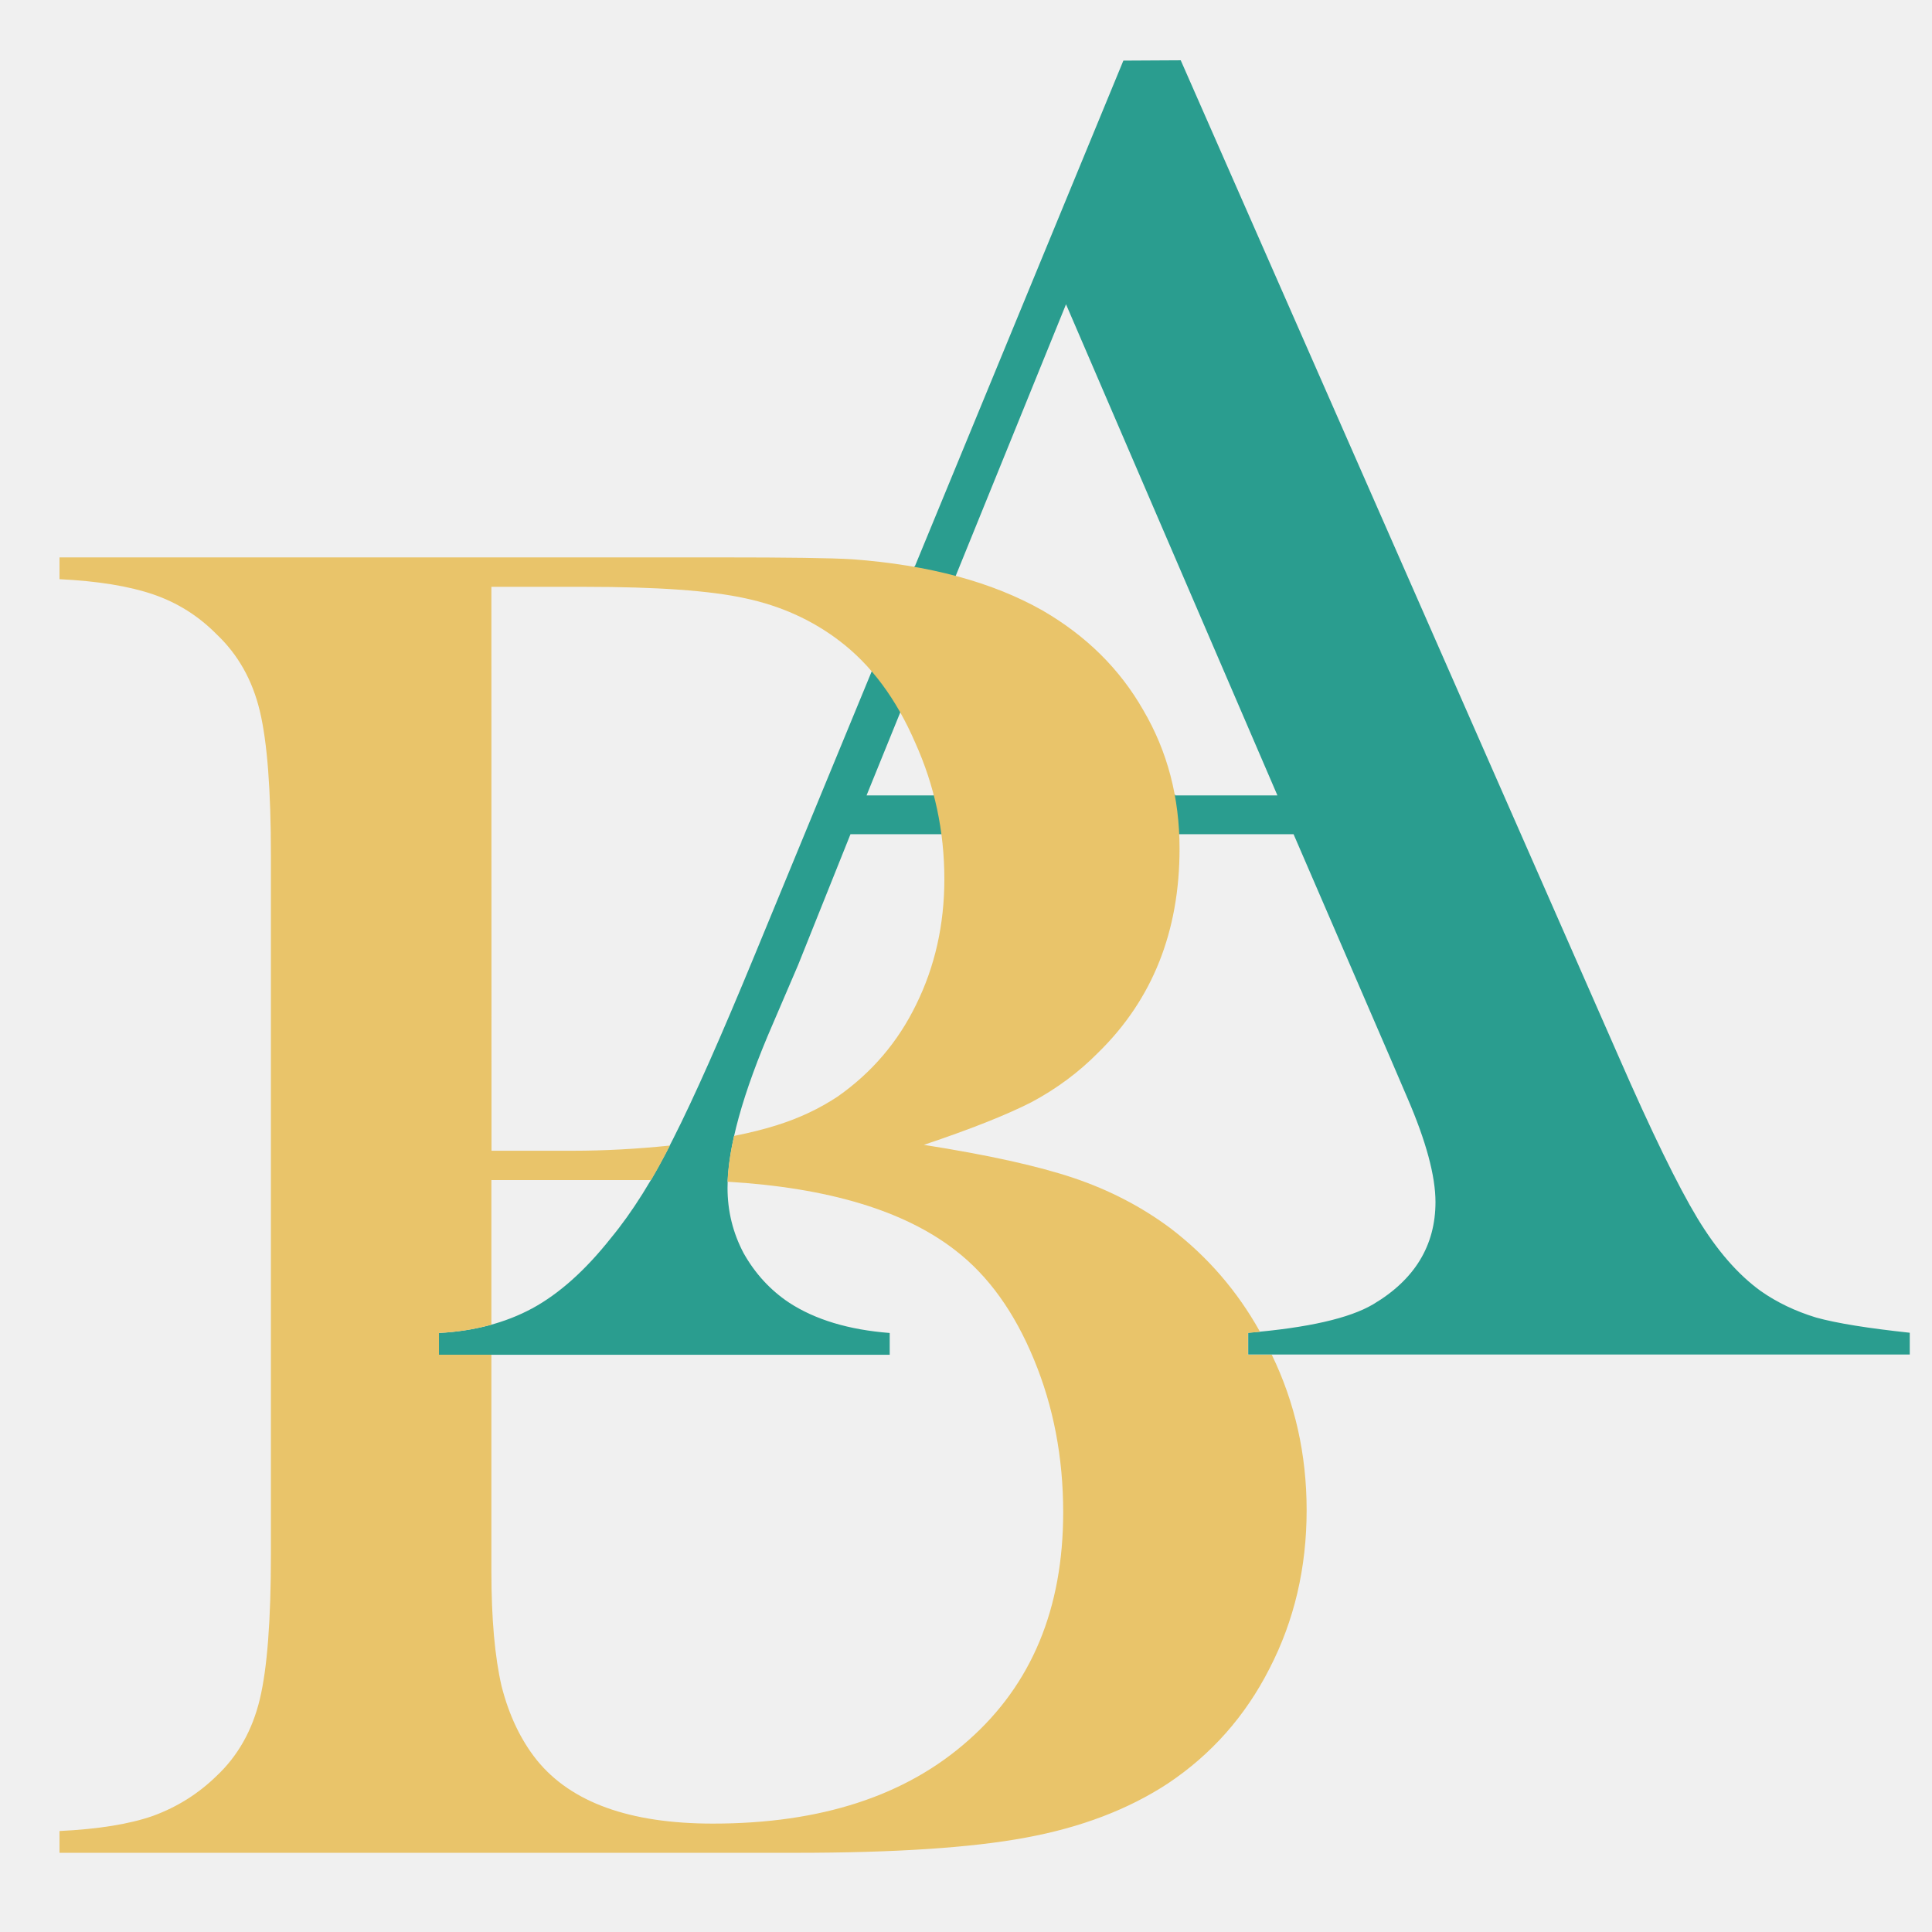
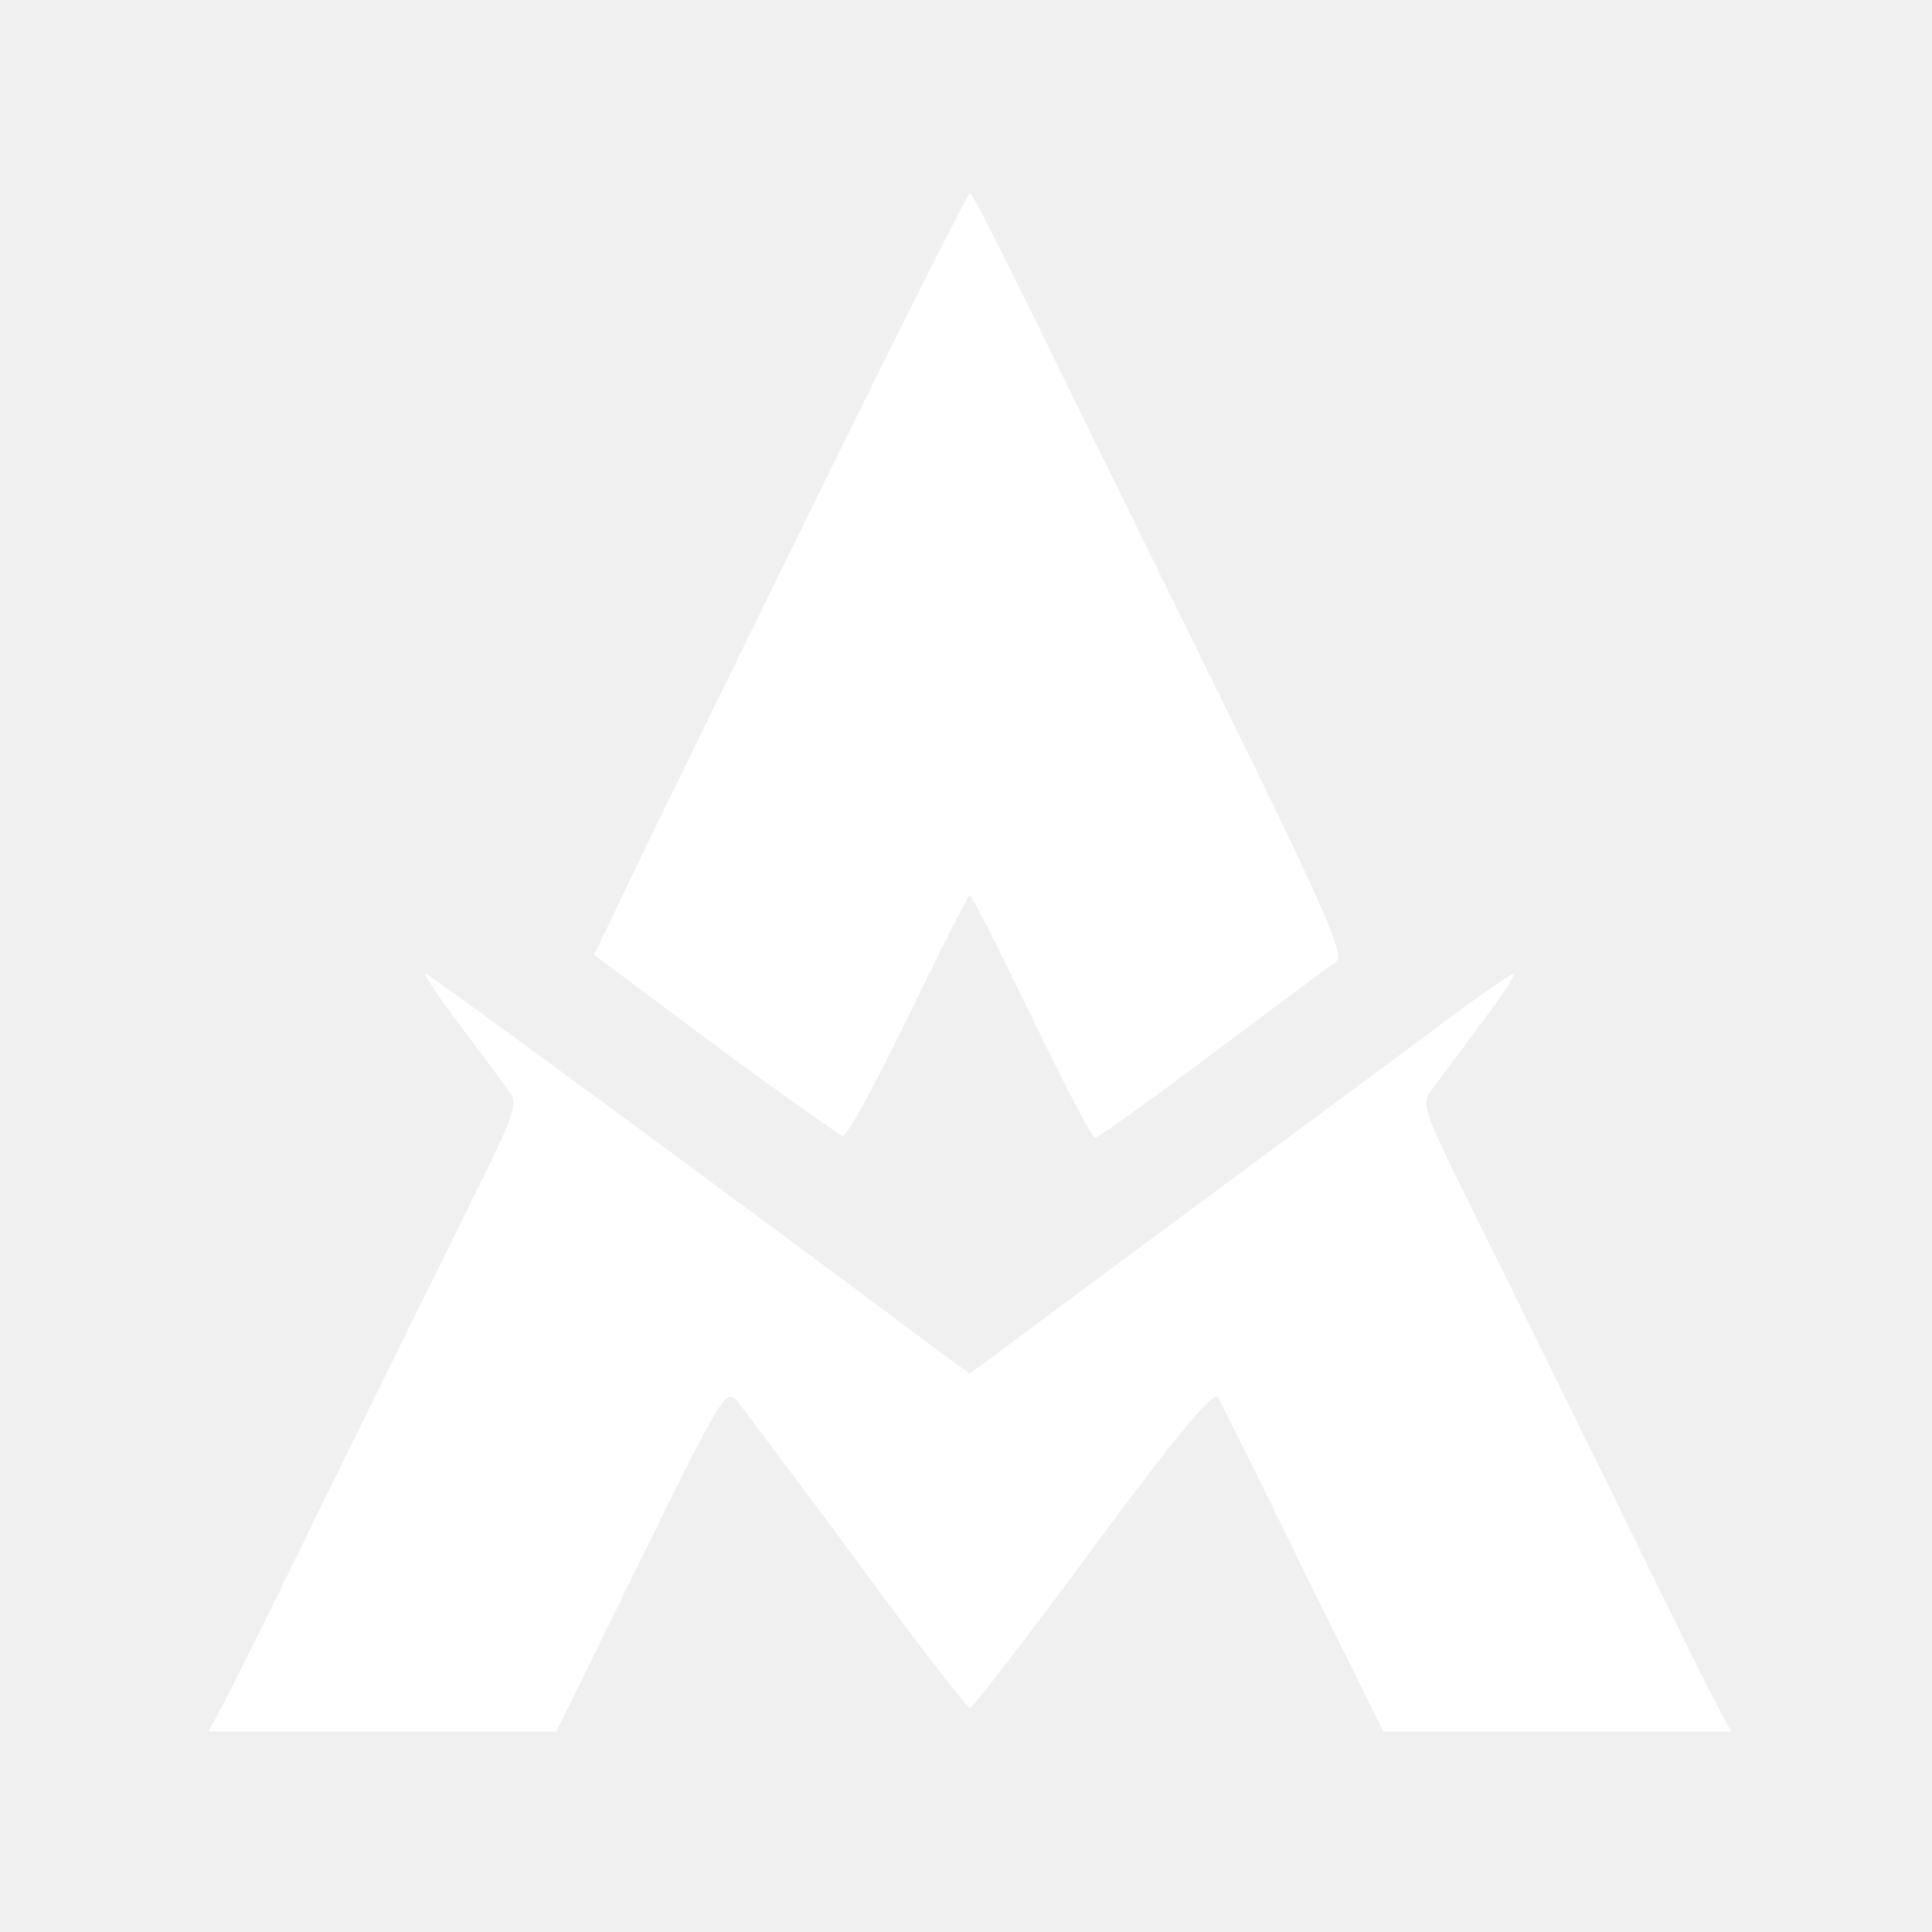
- <svg xmlns="http://www.w3.org/2000/svg" width="62" height="62" viewBox="0 0 16.404 16.404" version="1.1" id="svg8">
-   <defs id="defs2">
-     </defs>
-   <g id="layer1" transform="translate(223.8672,133.3496)">
-     <ellipse style="opacity:0.339;fill:#ffffff;stroke-width:0.204" id="path24" cx="-165.092" cy="-2.003" rx="55.751" ry="64.067" />
-     <path id="path839" style="font-style:normal;font-variant:normal;font-weight:normal;font-stretch:normal;font-size:206.505px;line-height:1.25;font-family:'Baskerville Old Face';-inkscape-font-specification:'Baskerville Old Face, Normal';font-variant-ligatures:normal;font-variant-caps:normal;font-variant-numeric:normal;font-variant-east-asian:normal;fill:#2a9d8f;fill-opacity:1;stroke-width:0.088" d="m -214.329,-132.835 -1.77,4.293 c -0.001,-2e-4 -0.003,-3e-4 -0.003,-6.8e-4 l -0.365,0.886 c 6.3e-4,6.8e-4 0.001,0.003 0.003,0.003 l -0.994,2.41 c -0.285,0.692 -0.516,1.213 -0.693,1.562 -0.171,0.343 -0.348,0.625 -0.53,0.845 -0.217,0.274 -0.439,0.472 -0.667,0.596 -0.228,0.123 -0.493,0.193 -0.795,0.209 v 0.185 h 3.83 v -0.185 c -0.348,-0.027 -0.633,-0.113 -0.855,-0.258 -0.16,-0.107 -0.288,-0.247 -0.385,-0.419 -0.091,-0.172 -0.137,-0.357 -0.137,-0.555 0,-0.338 0.128,-0.802 0.385,-1.393 l 0.214,-0.499 0.445,-1.111 h 3.762 l 0.821,1.9 0.145,0.338 c 0.16,0.37 0.239,0.665 0.239,0.885 0,0.37 -0.177,0.66 -0.53,0.869 -0.2,0.118 -0.553,0.199 -1.06,0.241 v 0.185 h 5.617 v -0.185 c -0.353,-0.038 -0.618,-0.08 -0.795,-0.129 -0.177,-0.054 -0.333,-0.129 -0.47,-0.225 -0.194,-0.14 -0.373,-0.346 -0.539,-0.62 -0.165,-0.274 -0.388,-0.73 -0.667,-1.369 l -3.719,-8.461 z m -0.487,2.069 1.795,4.17 h -0.868 c -2.5e-4,-0.003 -6.2e-4,-0.006 -6.2e-4,-0.007 h -2.05 c 6.3e-4,0.003 6.3e-4,0.006 10e-4,0.007 h -0.571 z" />
-     <path id="path837" style="font-style:normal;font-variant:normal;font-weight:normal;font-stretch:normal;font-size:206.505px;line-height:1.25;font-family:'Baskerville Old Face';-inkscape-font-specification:'Baskerville Old Face, Normal';font-variant-ligatures:normal;font-variant-caps:normal;font-variant-numeric:normal;font-variant-east-asian:normal;opacity:1;mix-blend-mode:normal;fill:#e9c46a;fill-opacity:1;stroke-width:0.089" d="m -223.362,-128.617 v 0.185 c 0.325,0.016 0.59,0.059 0.795,0.129 0.205,0.07 0.385,0.183 0.538,0.338 0.182,0.172 0.305,0.389 0.368,0.653 0.063,0.263 0.094,0.672 0.094,1.225 v 5.939 c 0,0.553 -0.031,0.962 -0.094,1.225 -0.063,0.263 -0.185,0.481 -0.368,0.653 -0.154,0.15 -0.333,0.263 -0.538,0.338 -0.199,0.07 -0.464,0.113 -0.795,0.129 v 0.185 h 6.248 c 0.843,0 1.496,-0.043 1.957,-0.129 0.467,-0.086 0.869,-0.239 1.205,-0.459 0.37,-0.247 0.658,-0.572 0.863,-0.975 0.211,-0.408 0.316,-0.857 0.316,-1.346 0,-0.474 -0.099,-0.914 -0.296,-1.32 h -0.202 v -0.185 c 0.035,-0.003 0.069,-0.007 0.102,-0.01 -0.192,-0.345 -0.444,-0.637 -0.759,-0.878 -0.245,-0.183 -0.519,-0.325 -0.821,-0.427 -0.302,-0.102 -0.727,-0.196 -1.274,-0.282 0.399,-0.134 0.704,-0.255 0.915,-0.363 0.211,-0.113 0.399,-0.252 0.564,-0.419 0.462,-0.451 0.692,-1.029 0.692,-1.733 0,-0.435 -0.103,-0.827 -0.308,-1.176 -0.199,-0.349 -0.484,-0.631 -0.855,-0.846 -0.427,-0.242 -0.966,-0.387 -1.615,-0.435 -0.177,-0.011 -0.55,-0.016 -1.12,-0.016 z m 3.667,0.25 h 0.795 c 0.61,0 1.063,0.032 1.359,0.097 0.302,0.064 0.57,0.185 0.803,0.363 0.268,0.204 0.481,0.492 0.641,0.862 0.165,0.365 0.248,0.752 0.248,1.16 0,0.387 -0.08,0.741 -0.239,1.064 -0.154,0.317 -0.376,0.578 -0.667,0.782 -0.154,0.102 -0.325,0.183 -0.513,0.242 -0.103,0.033 -0.225,0.064 -0.366,0.092 -0.033,0.143 -0.051,0.273 -0.056,0.389 0.855,0.051 1.5,0.245 1.935,0.583 0.279,0.215 0.501,0.524 0.667,0.927 0.165,0.398 0.248,0.83 0.248,1.297 0,0.817 -0.268,1.461 -0.803,1.934 -0.53,0.473 -1.254,0.709 -2.171,0.709 -0.707,0 -1.205,-0.18 -1.496,-0.54 -0.137,-0.172 -0.236,-0.381 -0.299,-0.629 -0.057,-0.247 -0.086,-0.572 -0.086,-0.975 v -3.32 h 1.356 c 0.054,-0.092 0.107,-0.19 0.16,-0.293 -0.282,0.029 -0.556,0.044 -0.823,0.044 h -0.692 z m 1.645,5.037 c 0.007,7e-5 0.011,2.1e-4 0.017,2.7e-4 -0.007,-6e-5 -0.011,-2e-4 -0.017,-2.7e-4 z m -1.645,1.228 v 0.255 h -0.445 v -0.185 c 0.159,-0.007 0.307,-0.032 0.445,-0.07 z" />
-   </g>
+ <svg xmlns="http://www.w3.org/2000/svg" width="96" height="96" viewBox="0 0 96 96" fill="none">
+   <path d="M40.369 25.166C36.151 33.745 32.001 42.246 31.117 44.11L29.518 47.448L35.505 51.912C38.804 54.358 41.695 56.376 41.865 56.454C42.069 56.493 43.532 53.814 45.131 50.515C46.729 47.215 48.09 44.498 48.192 44.498C48.294 44.498 49.655 47.215 51.253 50.515C52.852 53.814 54.246 56.532 54.417 56.532C54.553 56.532 57.172 54.668 60.267 52.339C63.328 50.049 66.084 47.992 66.39 47.797C66.832 47.448 65.948 45.429 60.437 34.211C56.866 26.952 52.682 18.451 51.151 15.306C49.621 12.162 48.294 9.6 48.192 9.6C48.09 9.6 44.587 16.587 40.369 25.166Z" fill="white" />
+   <path d="M22.885 50.981C23.974 52.456 25.062 53.892 25.334 54.28C25.742 54.824 25.538 55.445 23.6 59.327C22.409 61.733 19.246 68.177 16.559 73.612C13.905 79.046 11.422 84.093 11.048 84.753L10.368 86.034H19.008H27.647L31.865 77.455C35.845 69.342 36.083 68.954 36.627 69.614C36.933 70.002 39.62 73.573 42.58 77.571C45.539 81.608 48.056 84.869 48.192 84.869C48.328 84.869 51.083 81.298 54.315 76.911C58.362 71.438 60.301 69.109 60.505 69.419C60.675 69.691 62.58 73.534 64.757 77.998L68.737 86.034H77.376H86.016L85.336 84.753C84.962 84.093 82.478 79.046 79.825 73.612C77.138 68.177 73.975 61.733 72.784 59.327C70.846 55.445 70.641 54.824 71.05 54.28C71.322 53.892 72.41 52.456 73.499 50.981C74.587 49.544 75.37 48.38 75.199 48.38C75.029 48.419 73.056 49.777 70.812 51.485C68.567 53.154 62.546 57.618 57.444 61.384L48.192 68.255L46.899 67.323C37.307 60.142 21.321 48.38 21.151 48.38C21.015 48.38 21.797 49.544 22.885 50.981Z" fill="white" />
</svg>
